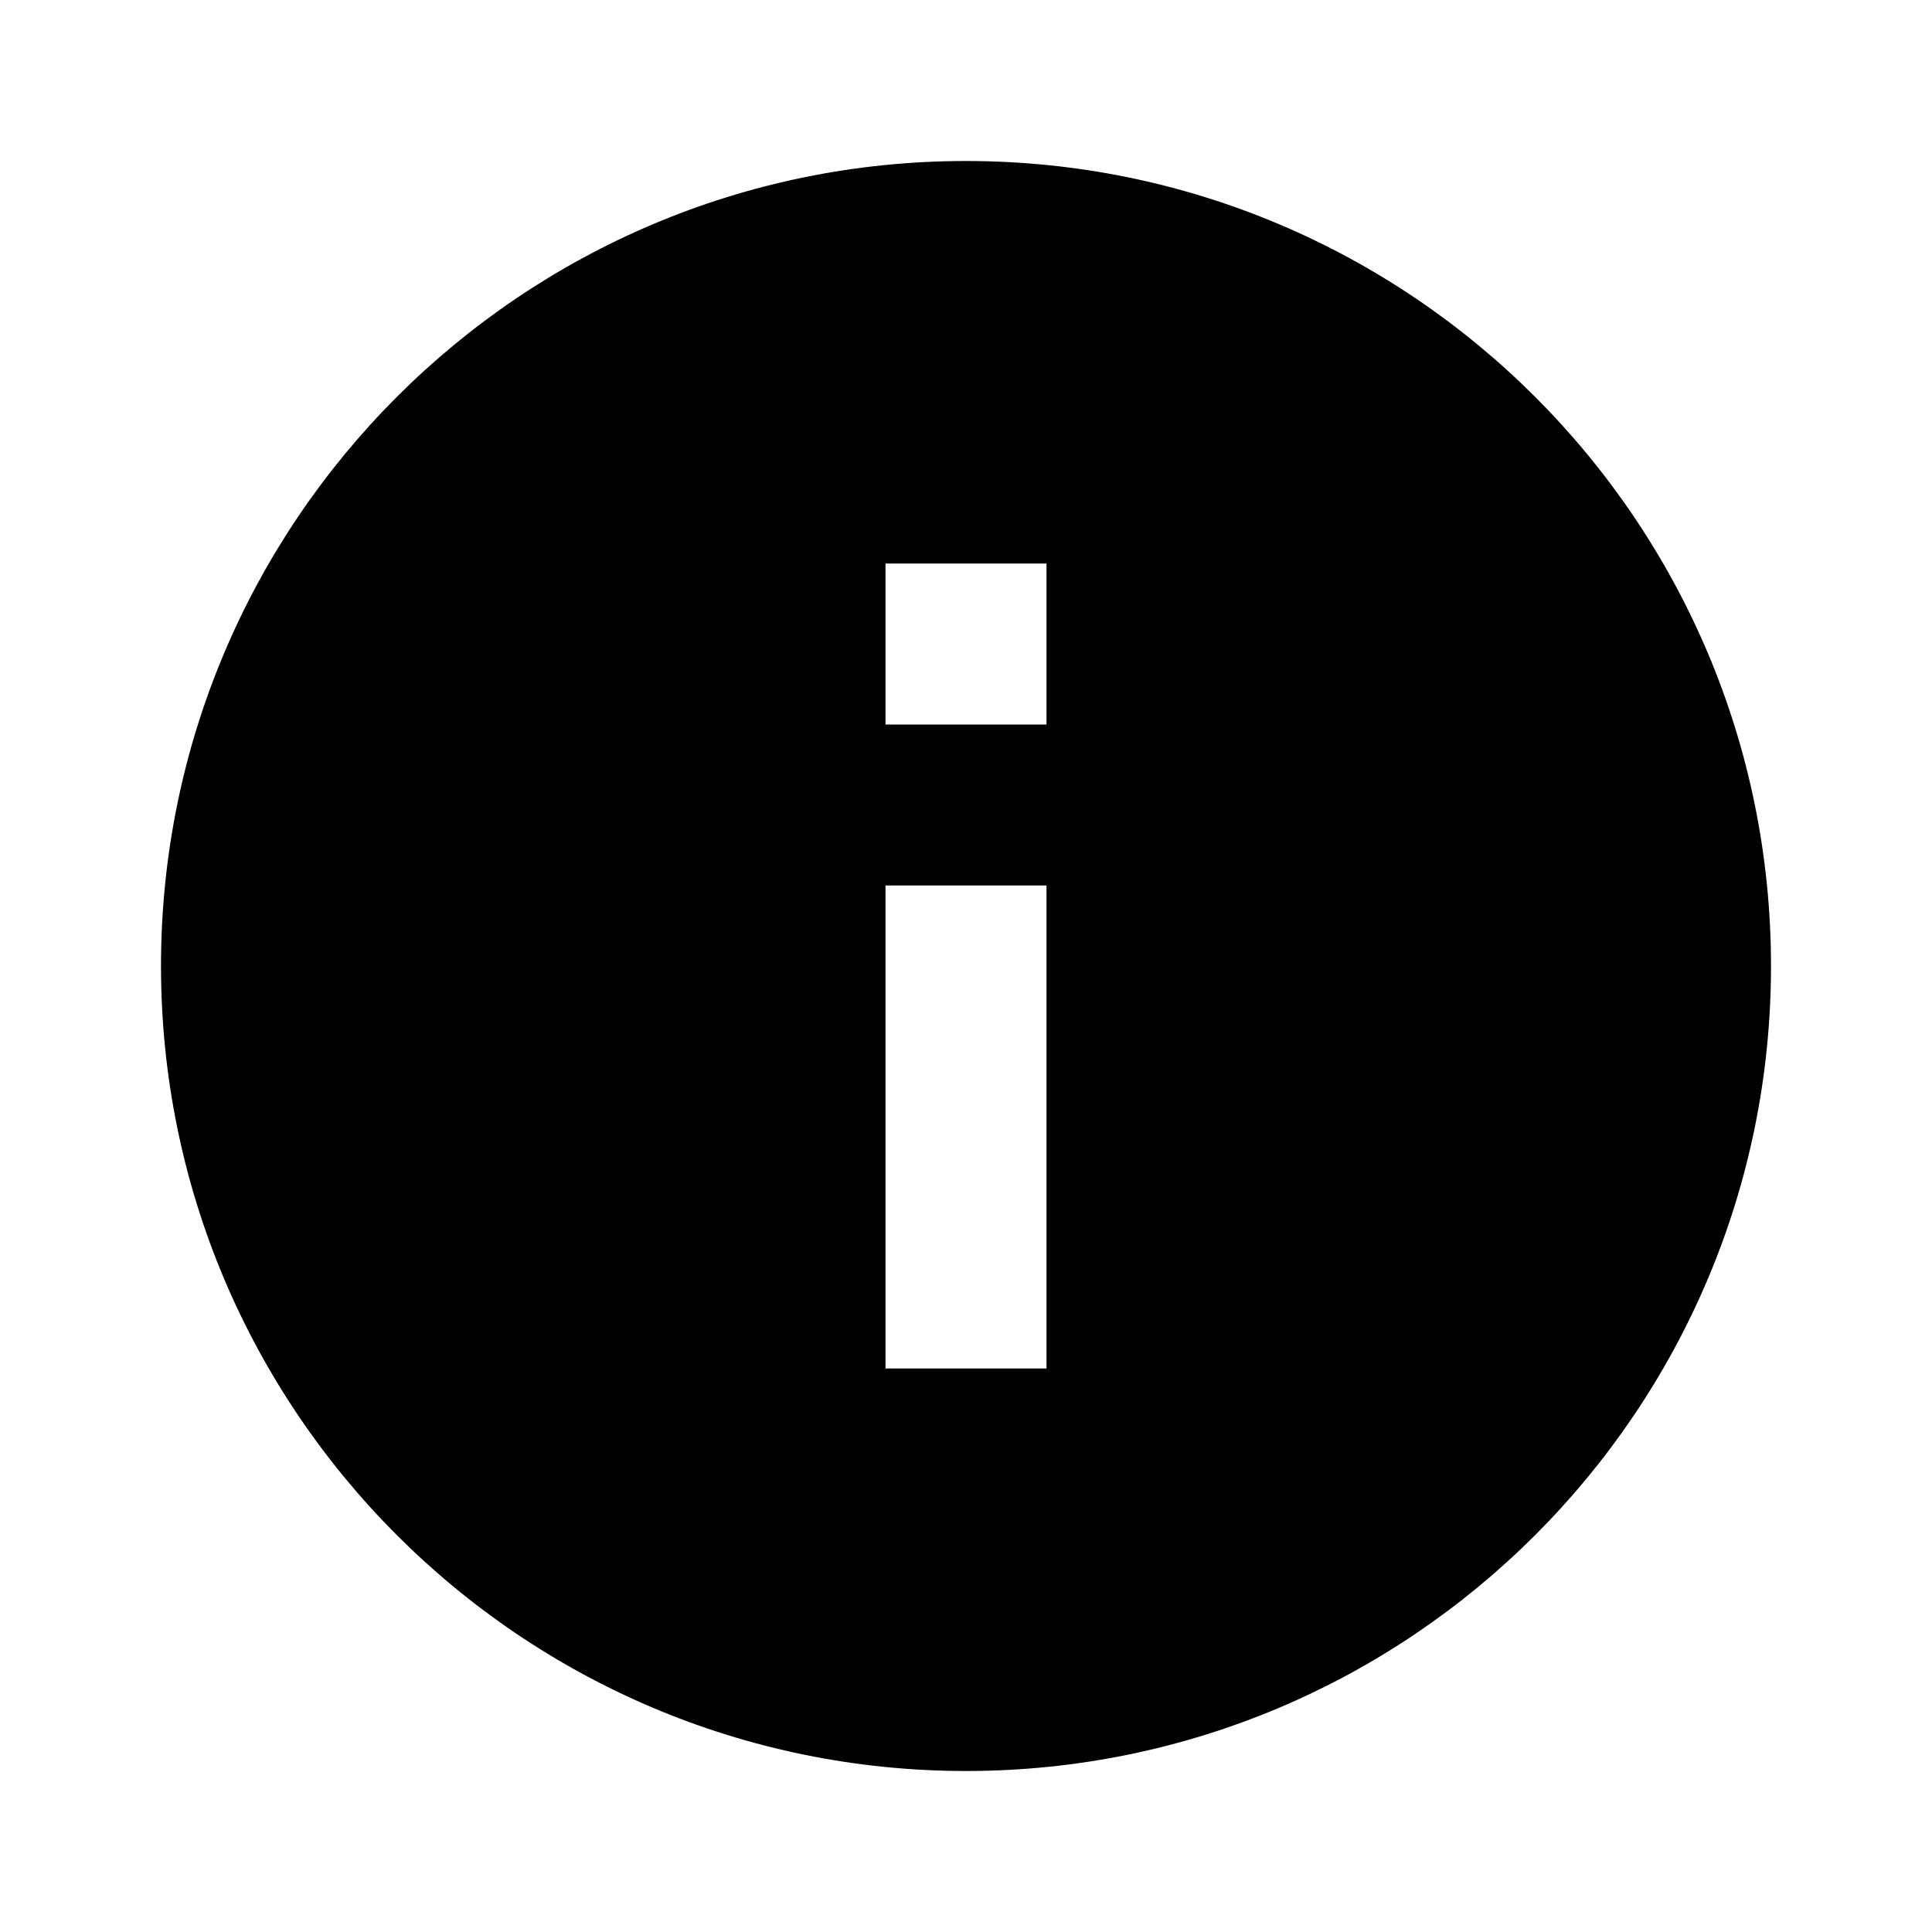
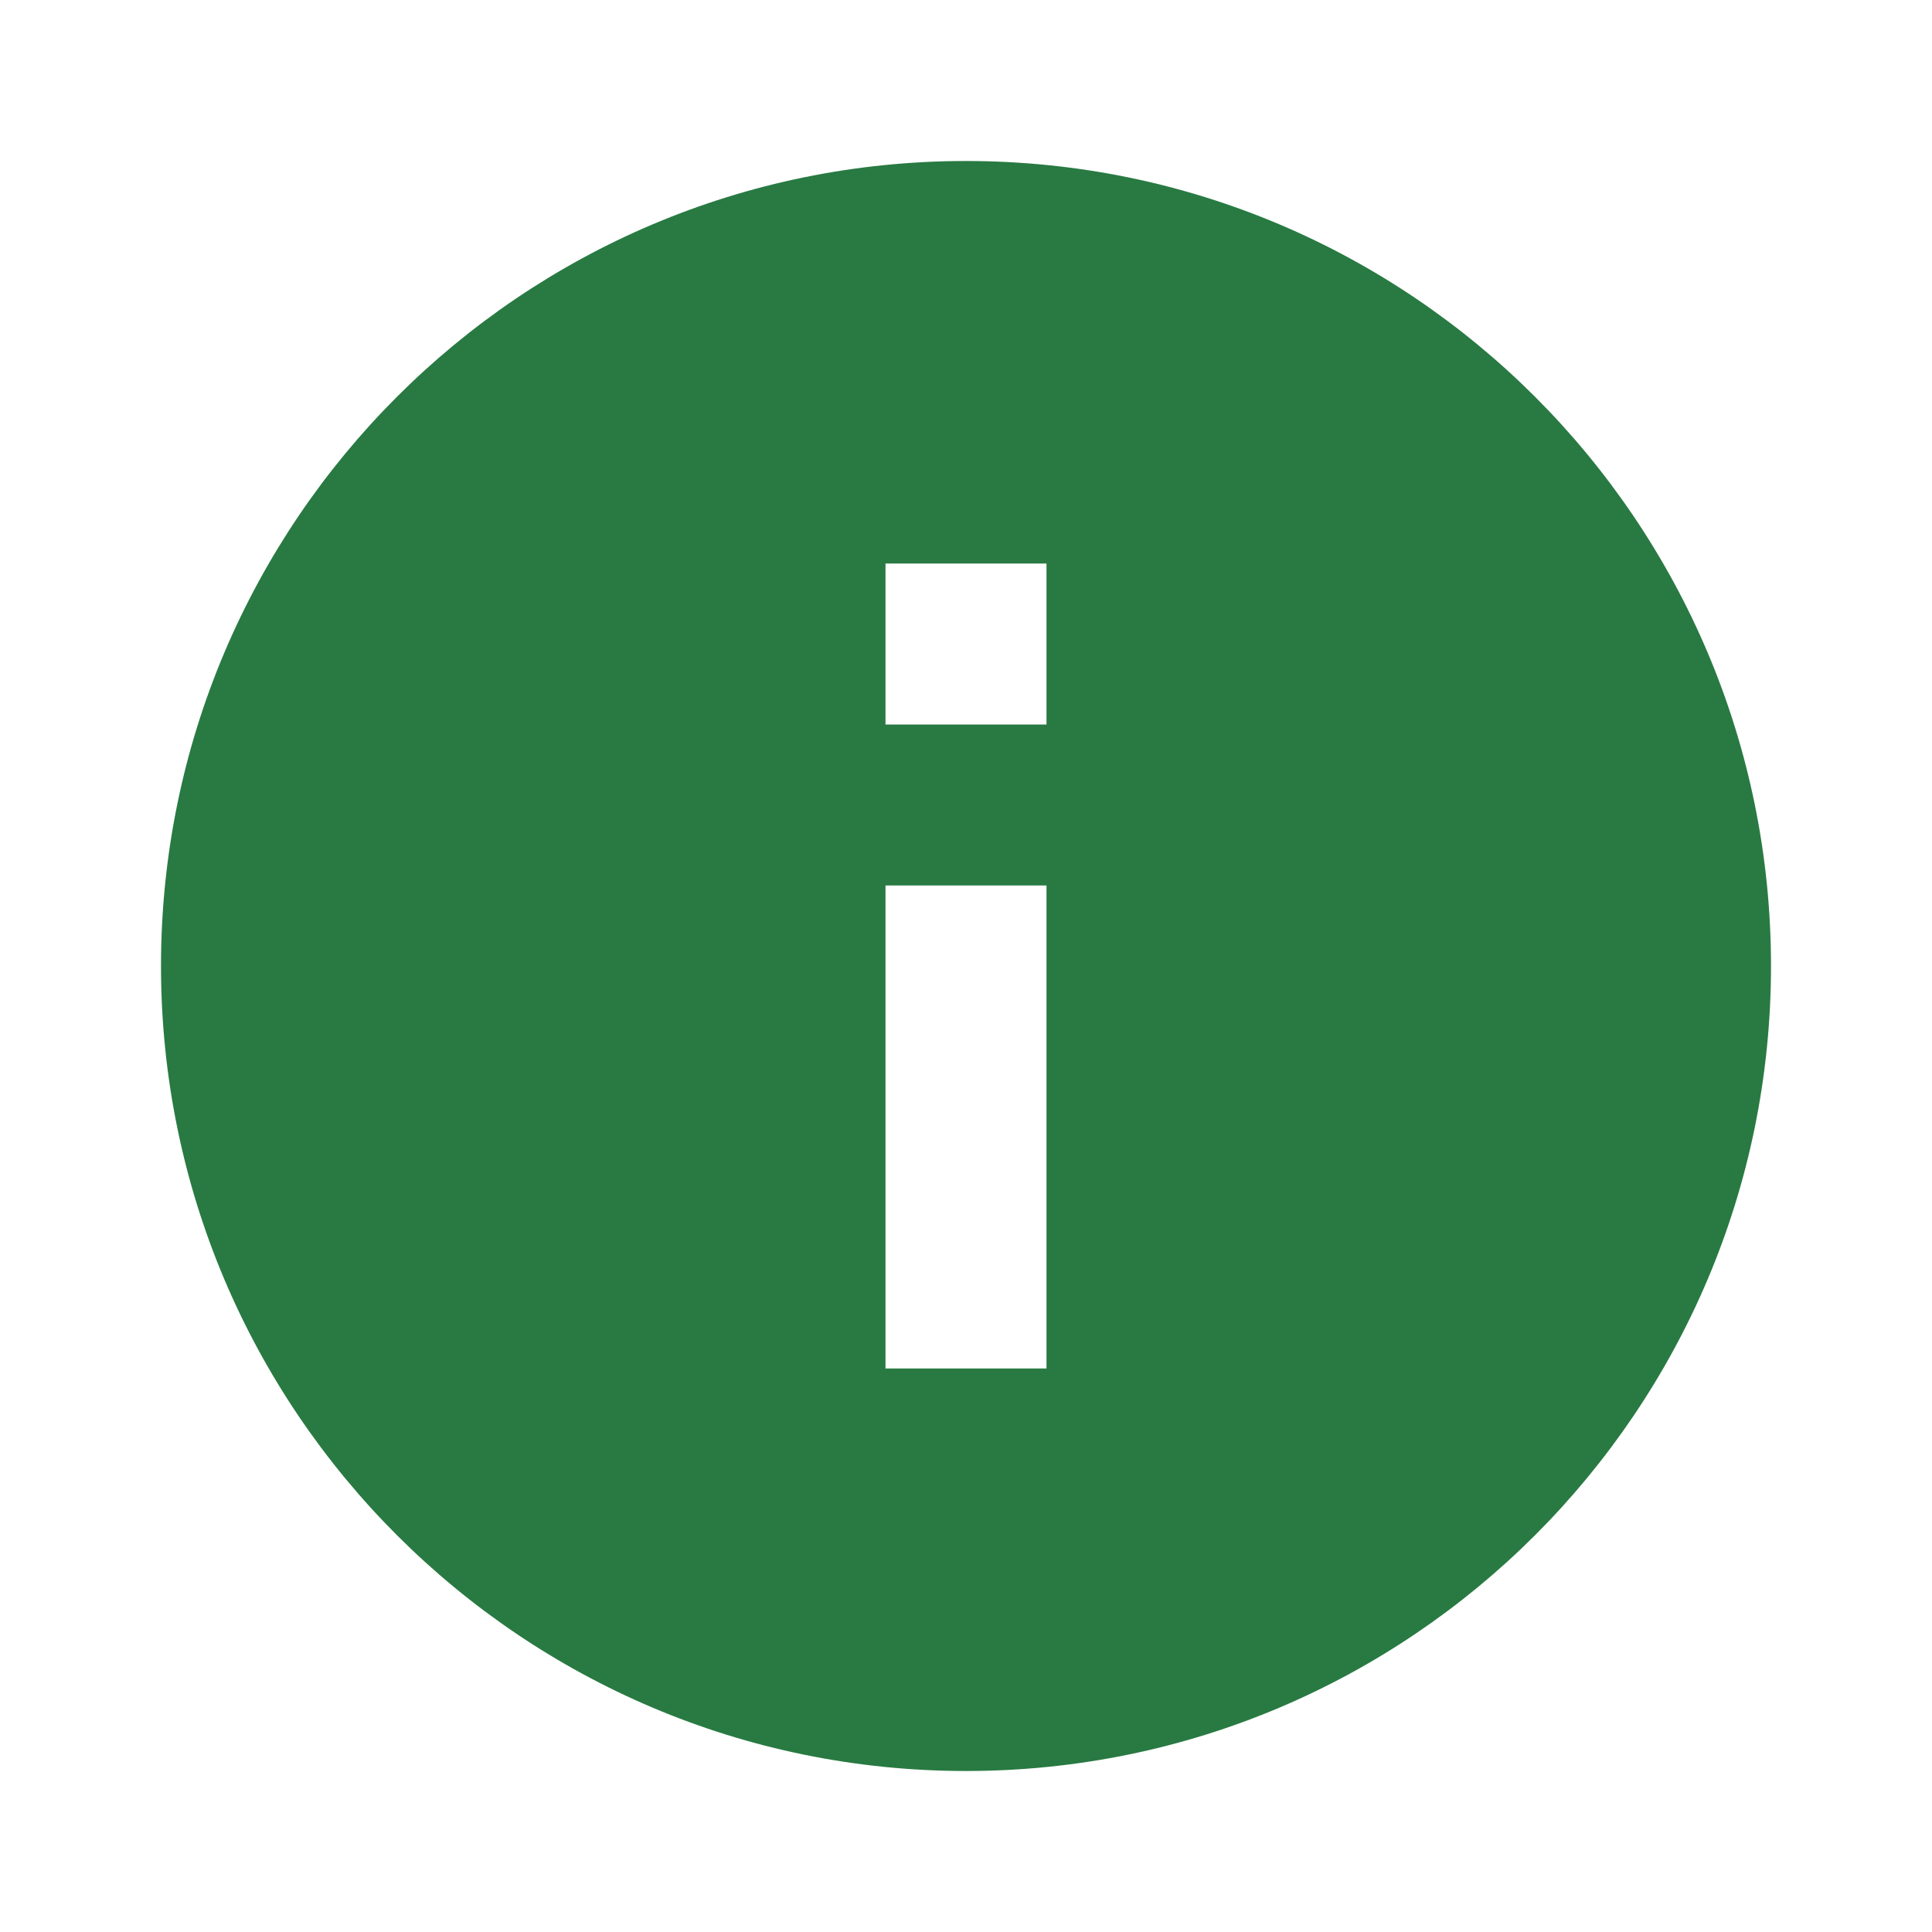
- <svg xmlns="http://www.w3.org/2000/svg" viewBox="0 0 24 24" fill="black" width="18px" height="18px">
-   <path d="M0 0h24v24H0z" fill="none" />
-   <path d="M12 2C6.48 2 2 6.48 2 12s4.48 10 10 10 10-4.48 10-10S17.52 2 12 2zm1 15h-2v-6h2v6zm0-8h-2V7h2v2z" />
+ <svg xmlns="http://www.w3.org/2000/svg" width="100%" height="100%" viewBox="0 0 18 18" version="1.1" xml:space="preserve" style="fill-rule:evenodd;clip-rule:evenodd;stroke-linejoin:round;stroke-miterlimit:2;">
+   <rect x="0" y="0" width="18" height="18" style="fill:none;fill-rule:nonzero;" />
+   <path d="M9,1.5C4.86,1.5 1.5,4.86 1.5,9C1.5,13.14 4.86,16.5 9,16.5C13.14,16.5 16.5,13.14 16.5,9C16.5,4.86 13.14,1.5 9,1.5ZM9.75,12.75L8.25,12.75L8.25,8.25L9.75,8.25L9.75,12.75ZM9.75,6.75L8.25,6.75L8.25,5.25L9.75,5.25L9.75,6.75Z" style="fill:rgb(40,122,66);fill-rule:nonzero;" />
</svg>
